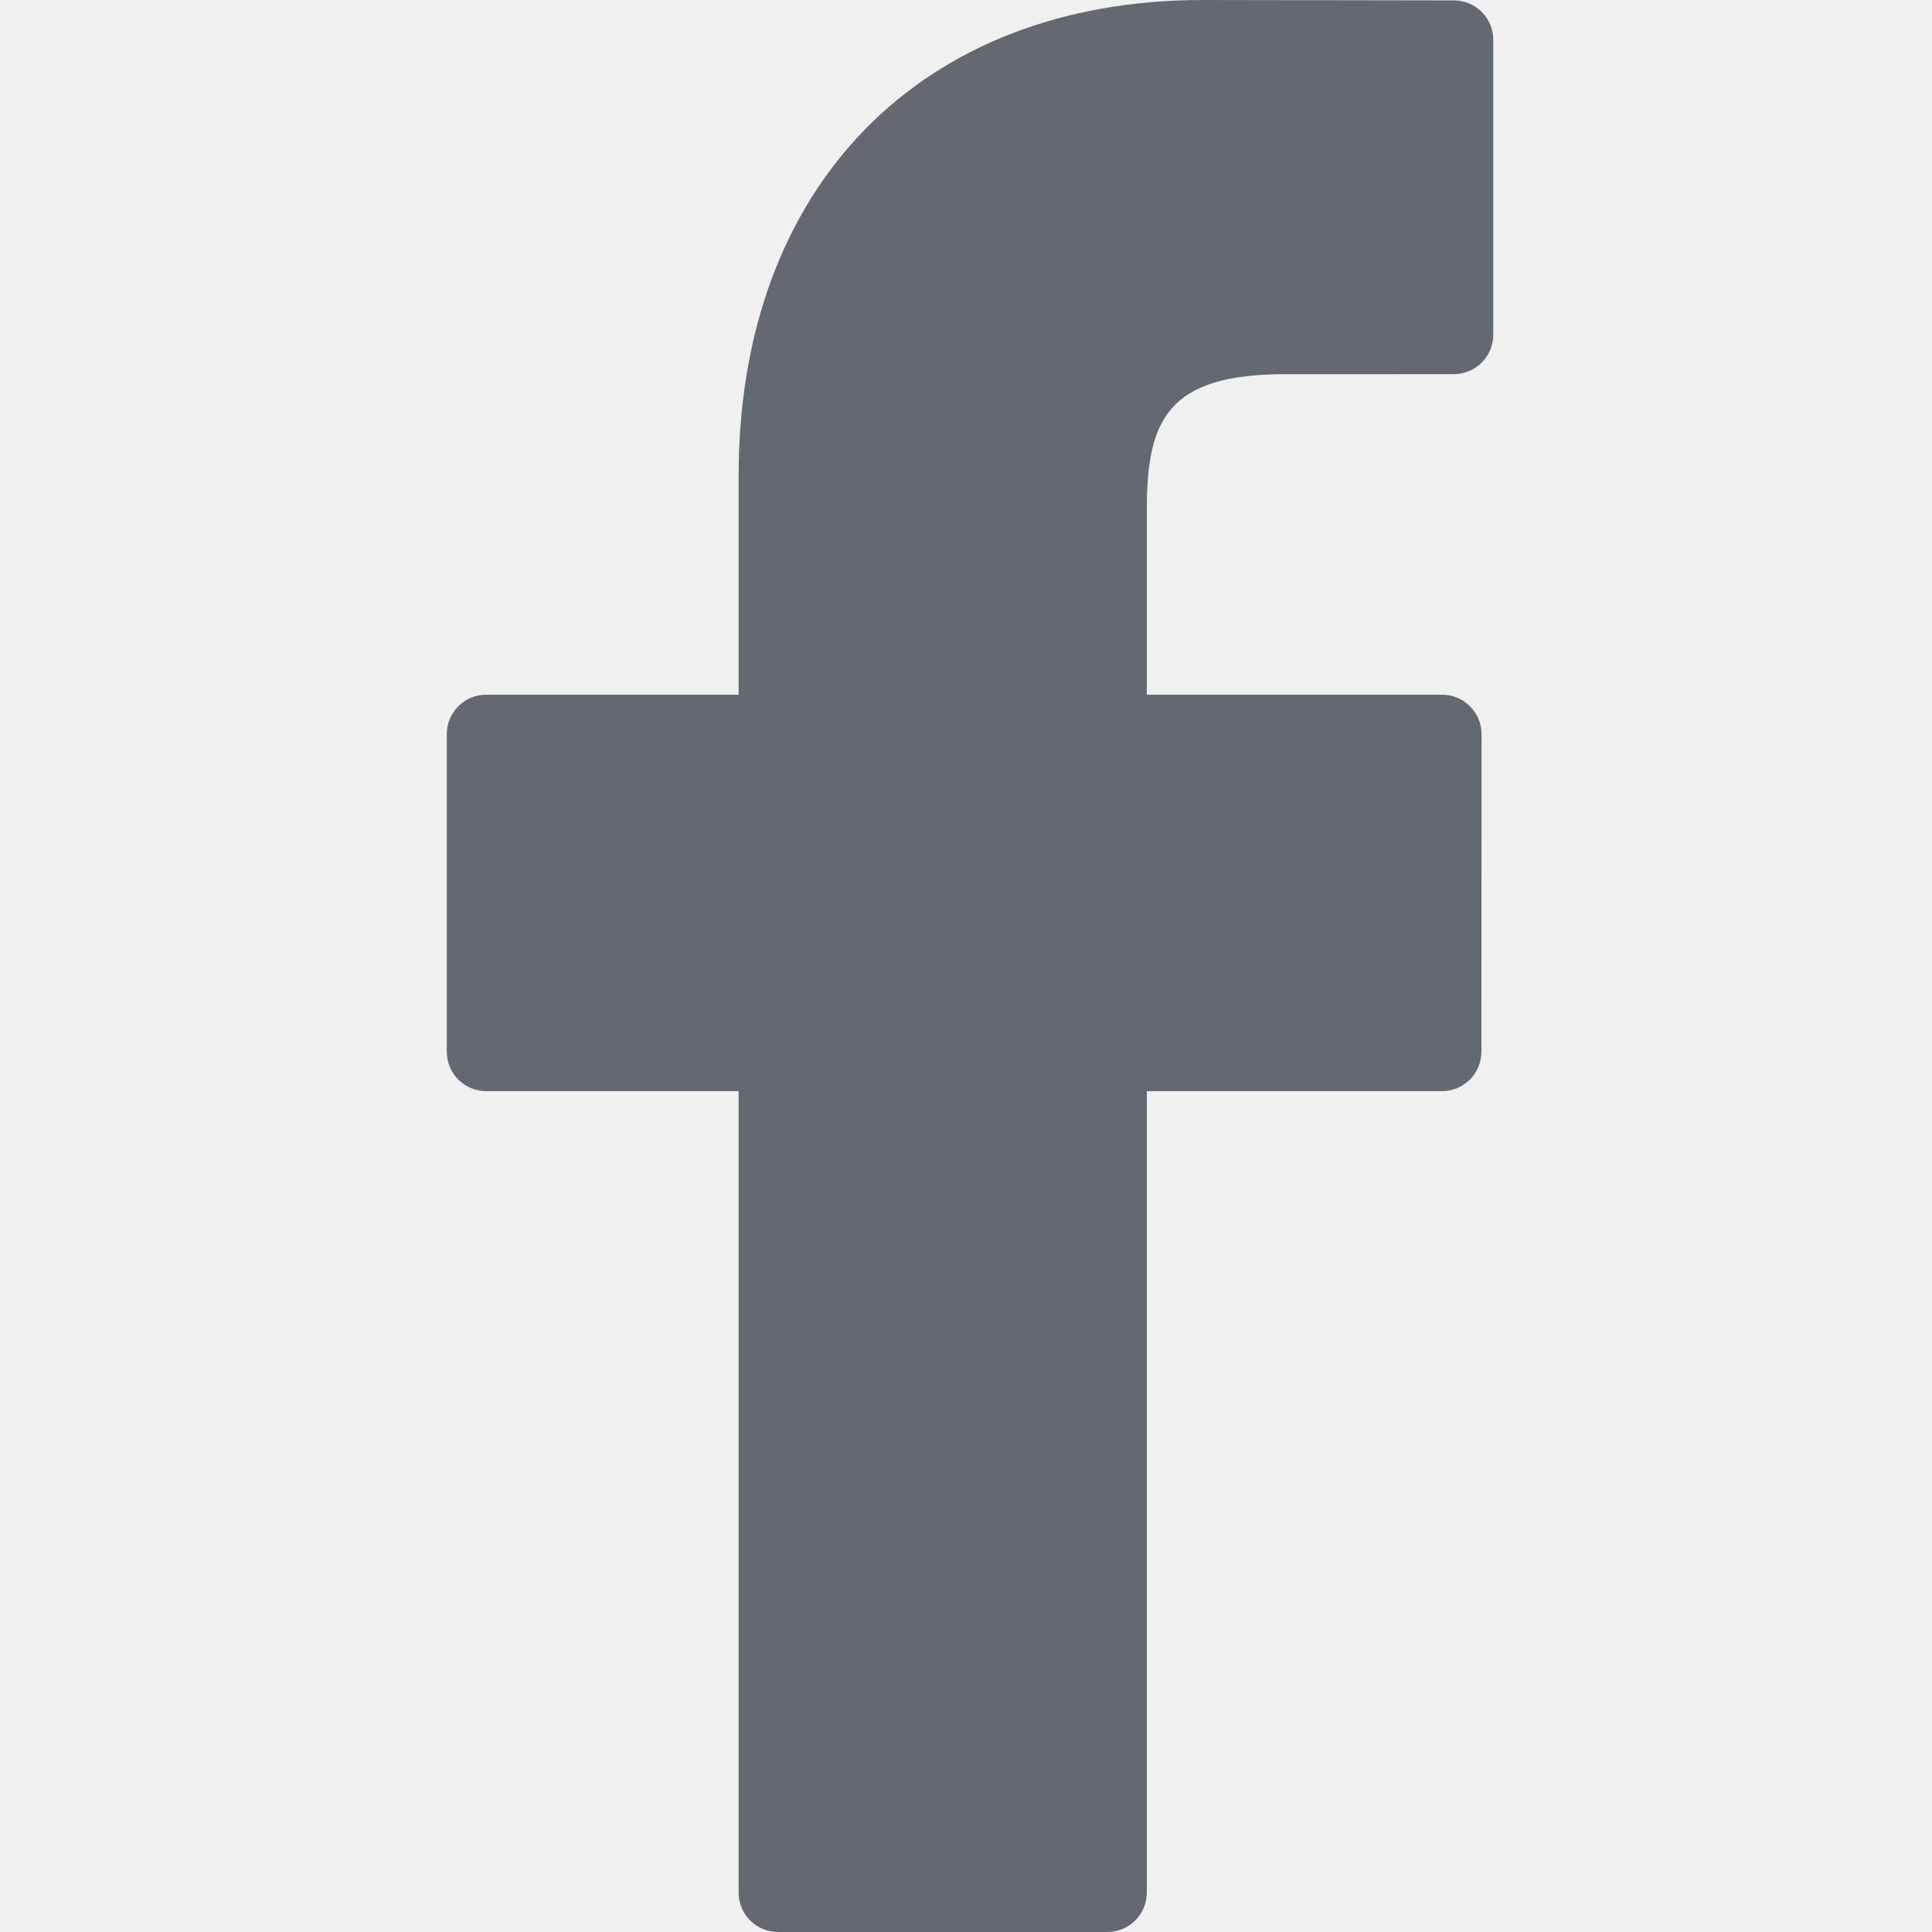
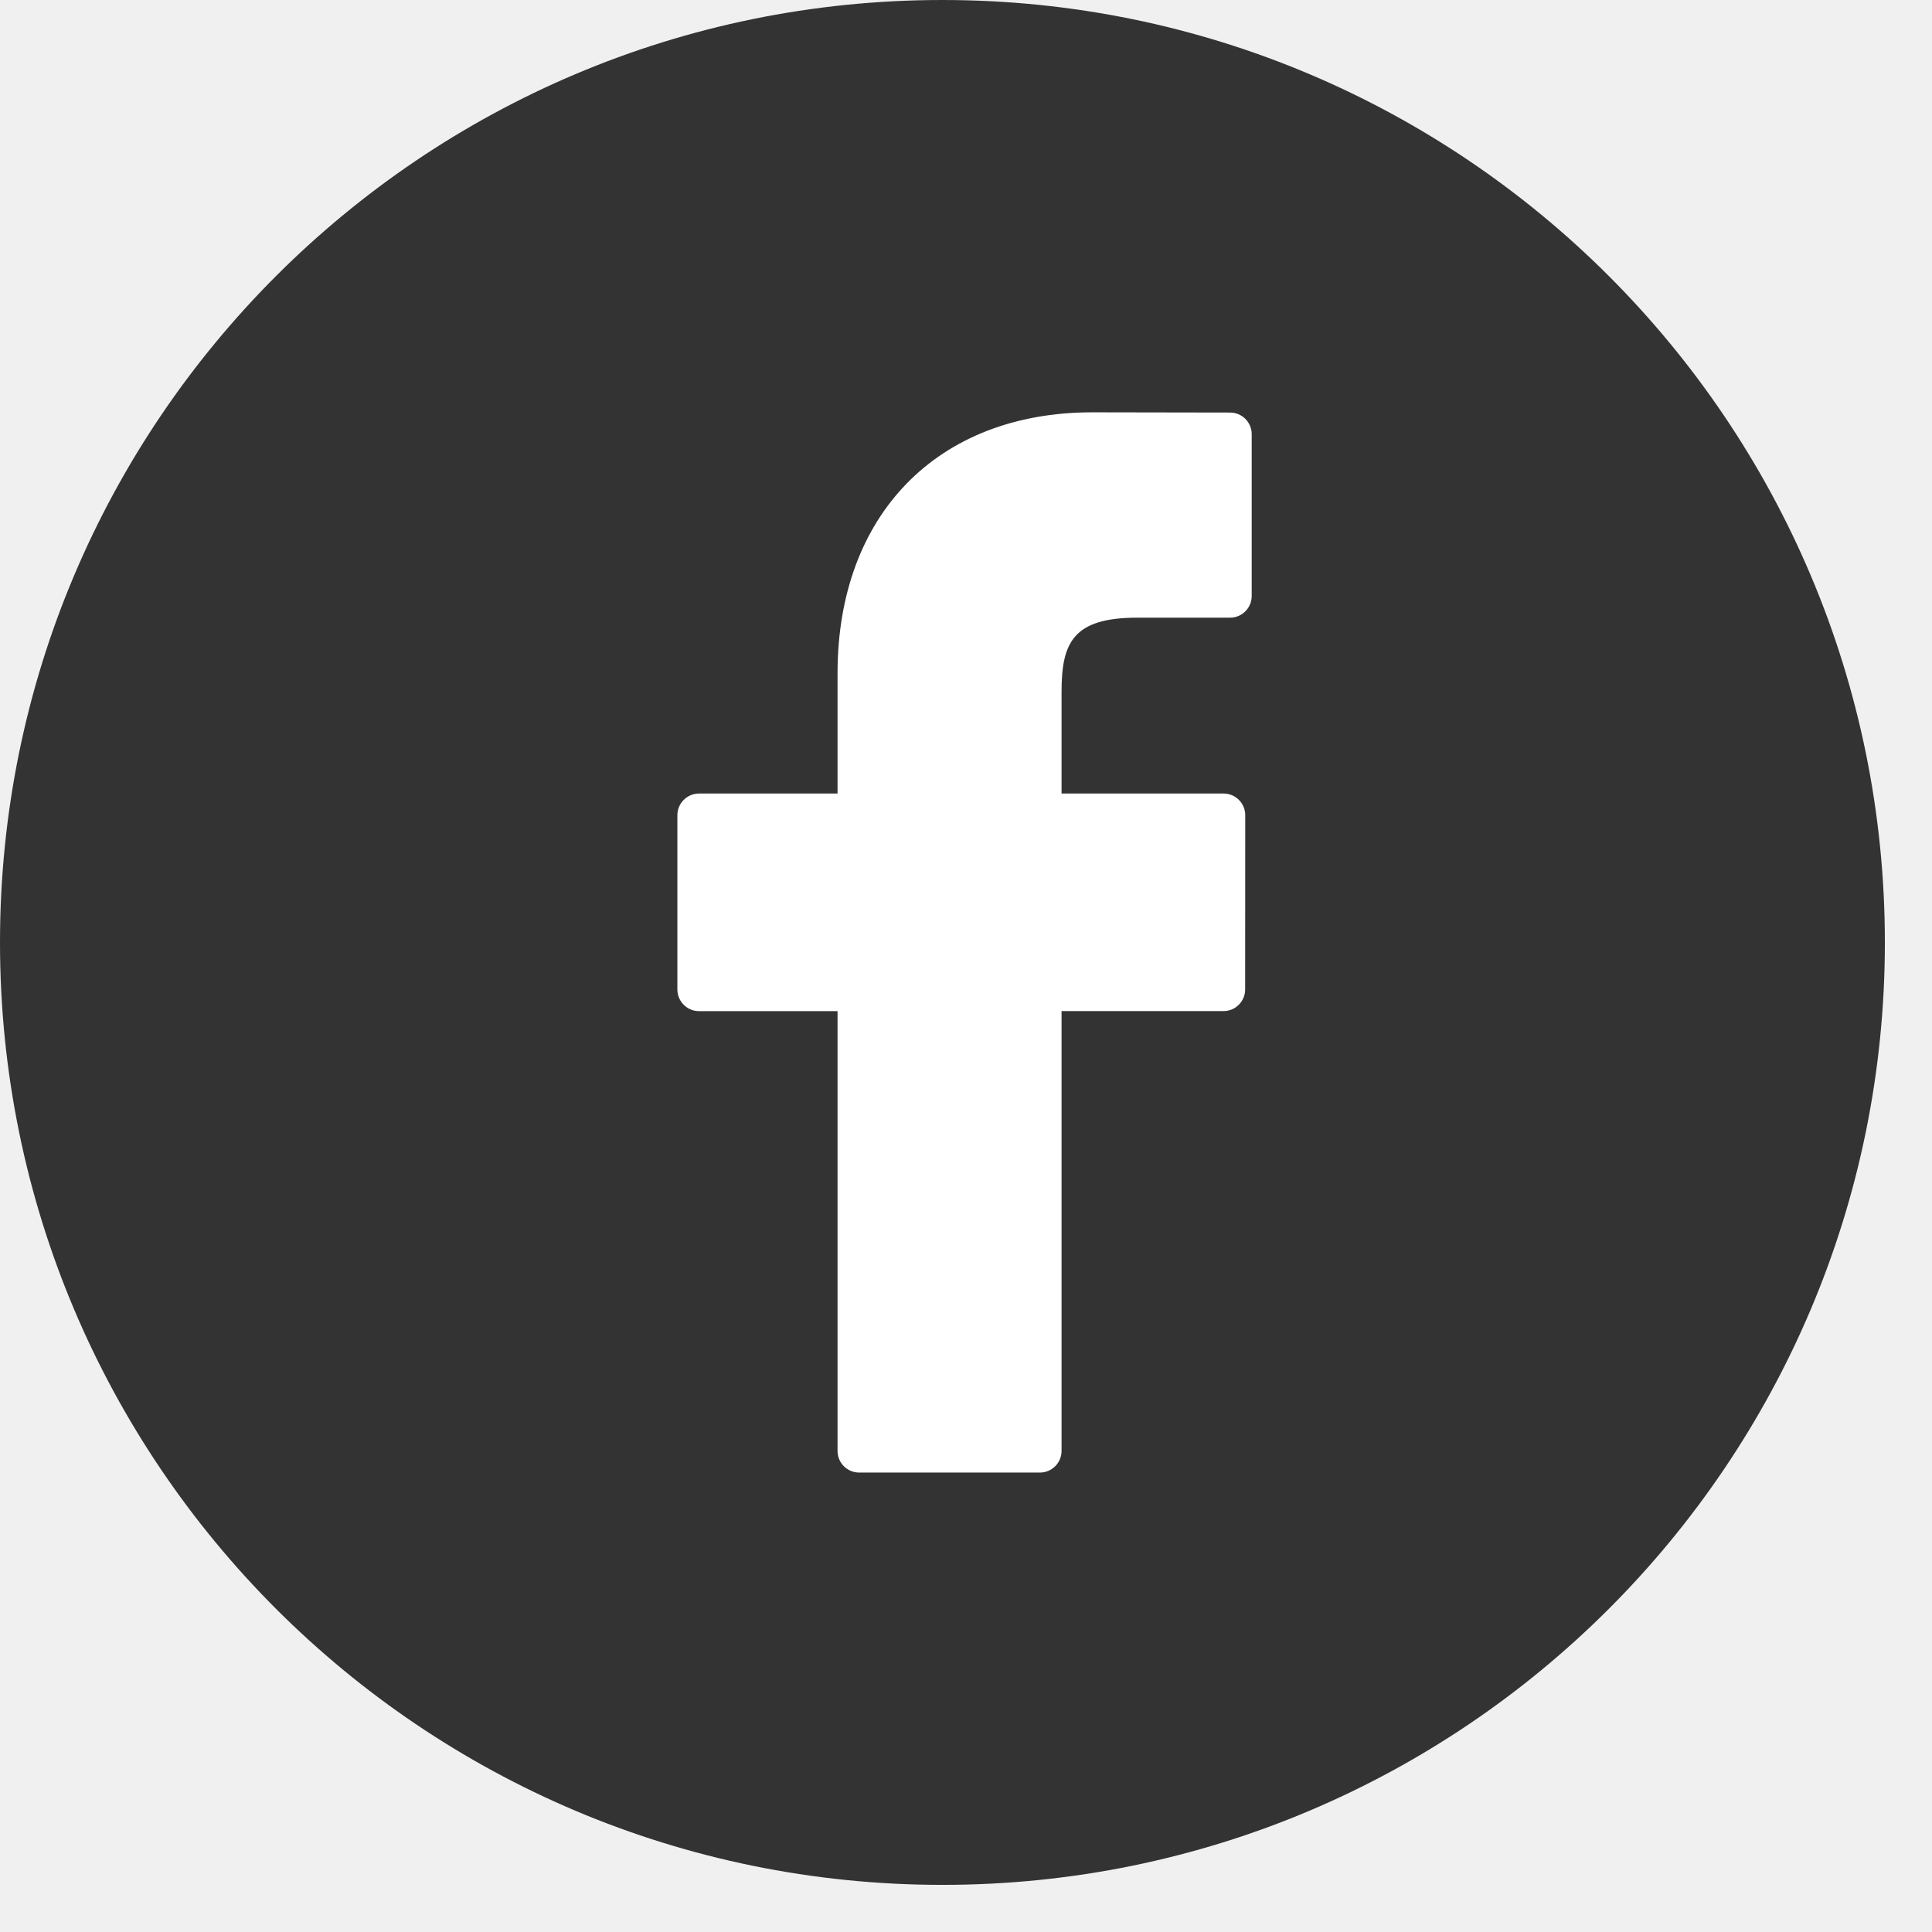
- <svg xmlns="http://www.w3.org/2000/svg" width="32" height="32" viewBox="0 0 32 32" fill="none">
-   <path d="M24.081 0.007L19.923 0C15.252 0 12.234 3.091 12.234 7.875V11.506H8.054C7.693 11.506 7.4 11.799 7.4 12.159V17.42C7.4 17.781 7.693 18.073 8.054 18.073H12.234V31.348C12.234 31.708 12.526 32 12.888 32H18.341C18.703 32 18.995 31.708 18.995 31.348V18.073H23.883C24.244 18.073 24.537 17.781 24.537 17.42L24.539 12.159C24.539 11.986 24.47 11.82 24.347 11.698C24.225 11.575 24.058 11.506 23.884 11.506H18.995V8.428C18.995 6.949 19.349 6.198 21.279 6.198L24.08 6.197C24.441 6.197 24.733 5.904 24.733 5.544V0.659C24.733 0.299 24.441 0.007 24.081 0.007Z" fill="#414652" fill-opacity="0.8" />
+ <svg xmlns="http://www.w3.org/2000/svg" width="41" height="41">
+   <g fill="none" fill-rule="evenodd">
+     <circle cx="20" cy="20" r="20" fill="#333" />
+     <g transform="translate(5 5)">
+       <rect width="30" height="30" rx="3.73" />
+       <path fill="#FFF" fill-rule="nonzero" d="M21.104 3.755L18.18 3.75c-3.284 0-5.406 2.173-5.406 5.537v2.553h-2.94a.46.46 0 00-.459.46v3.698c0 .254.206.46.46.46h2.939v9.333c0 .254.205.459.46.459h3.834a.46.46 0 00.46-.459v-9.334h3.436a.46.46 0 00.46-.459l.002-3.699a.46.46 0 00-.46-.459h-3.438V9.676c0-1.04.248-1.568 1.606-1.568h1.97a.46.46 0 00.459-.46V4.213a.459.459 0 00-.46-.458z" />
+     </g>
+   </g>
</svg>
